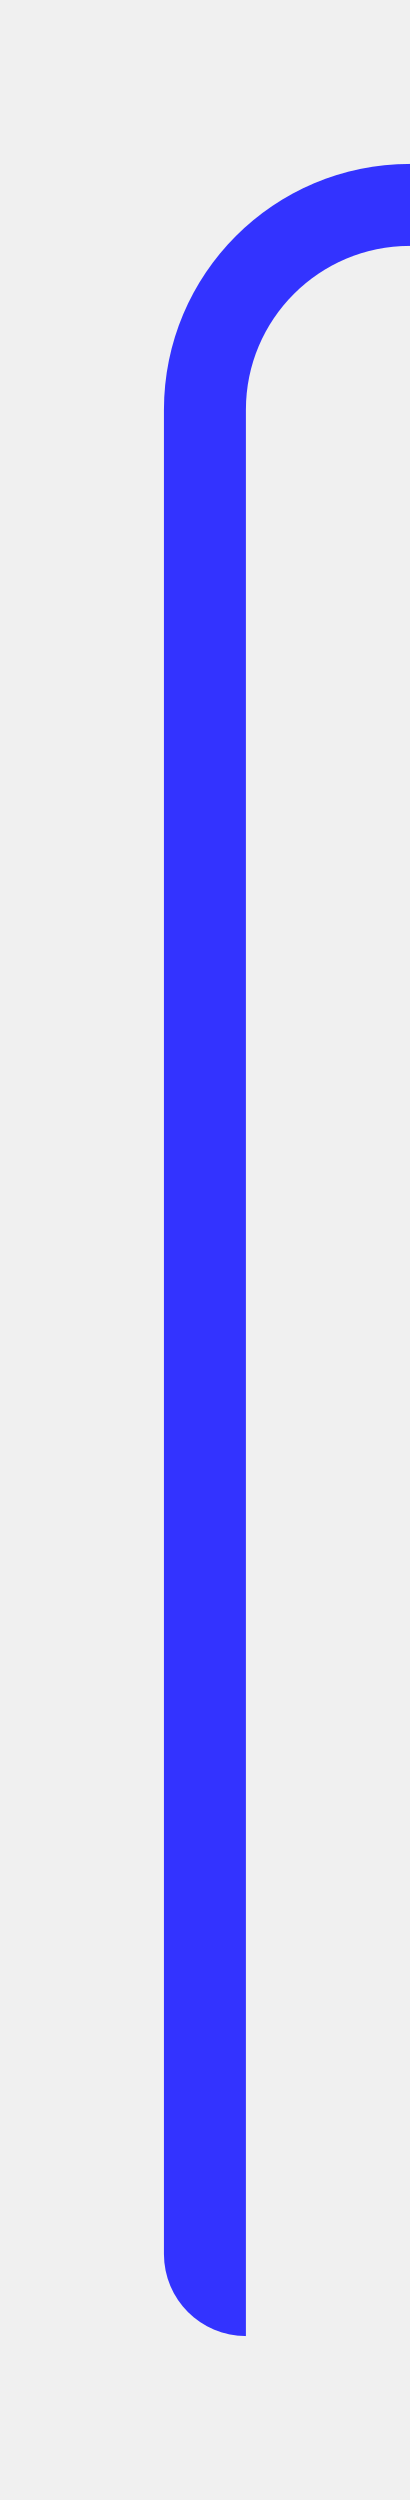
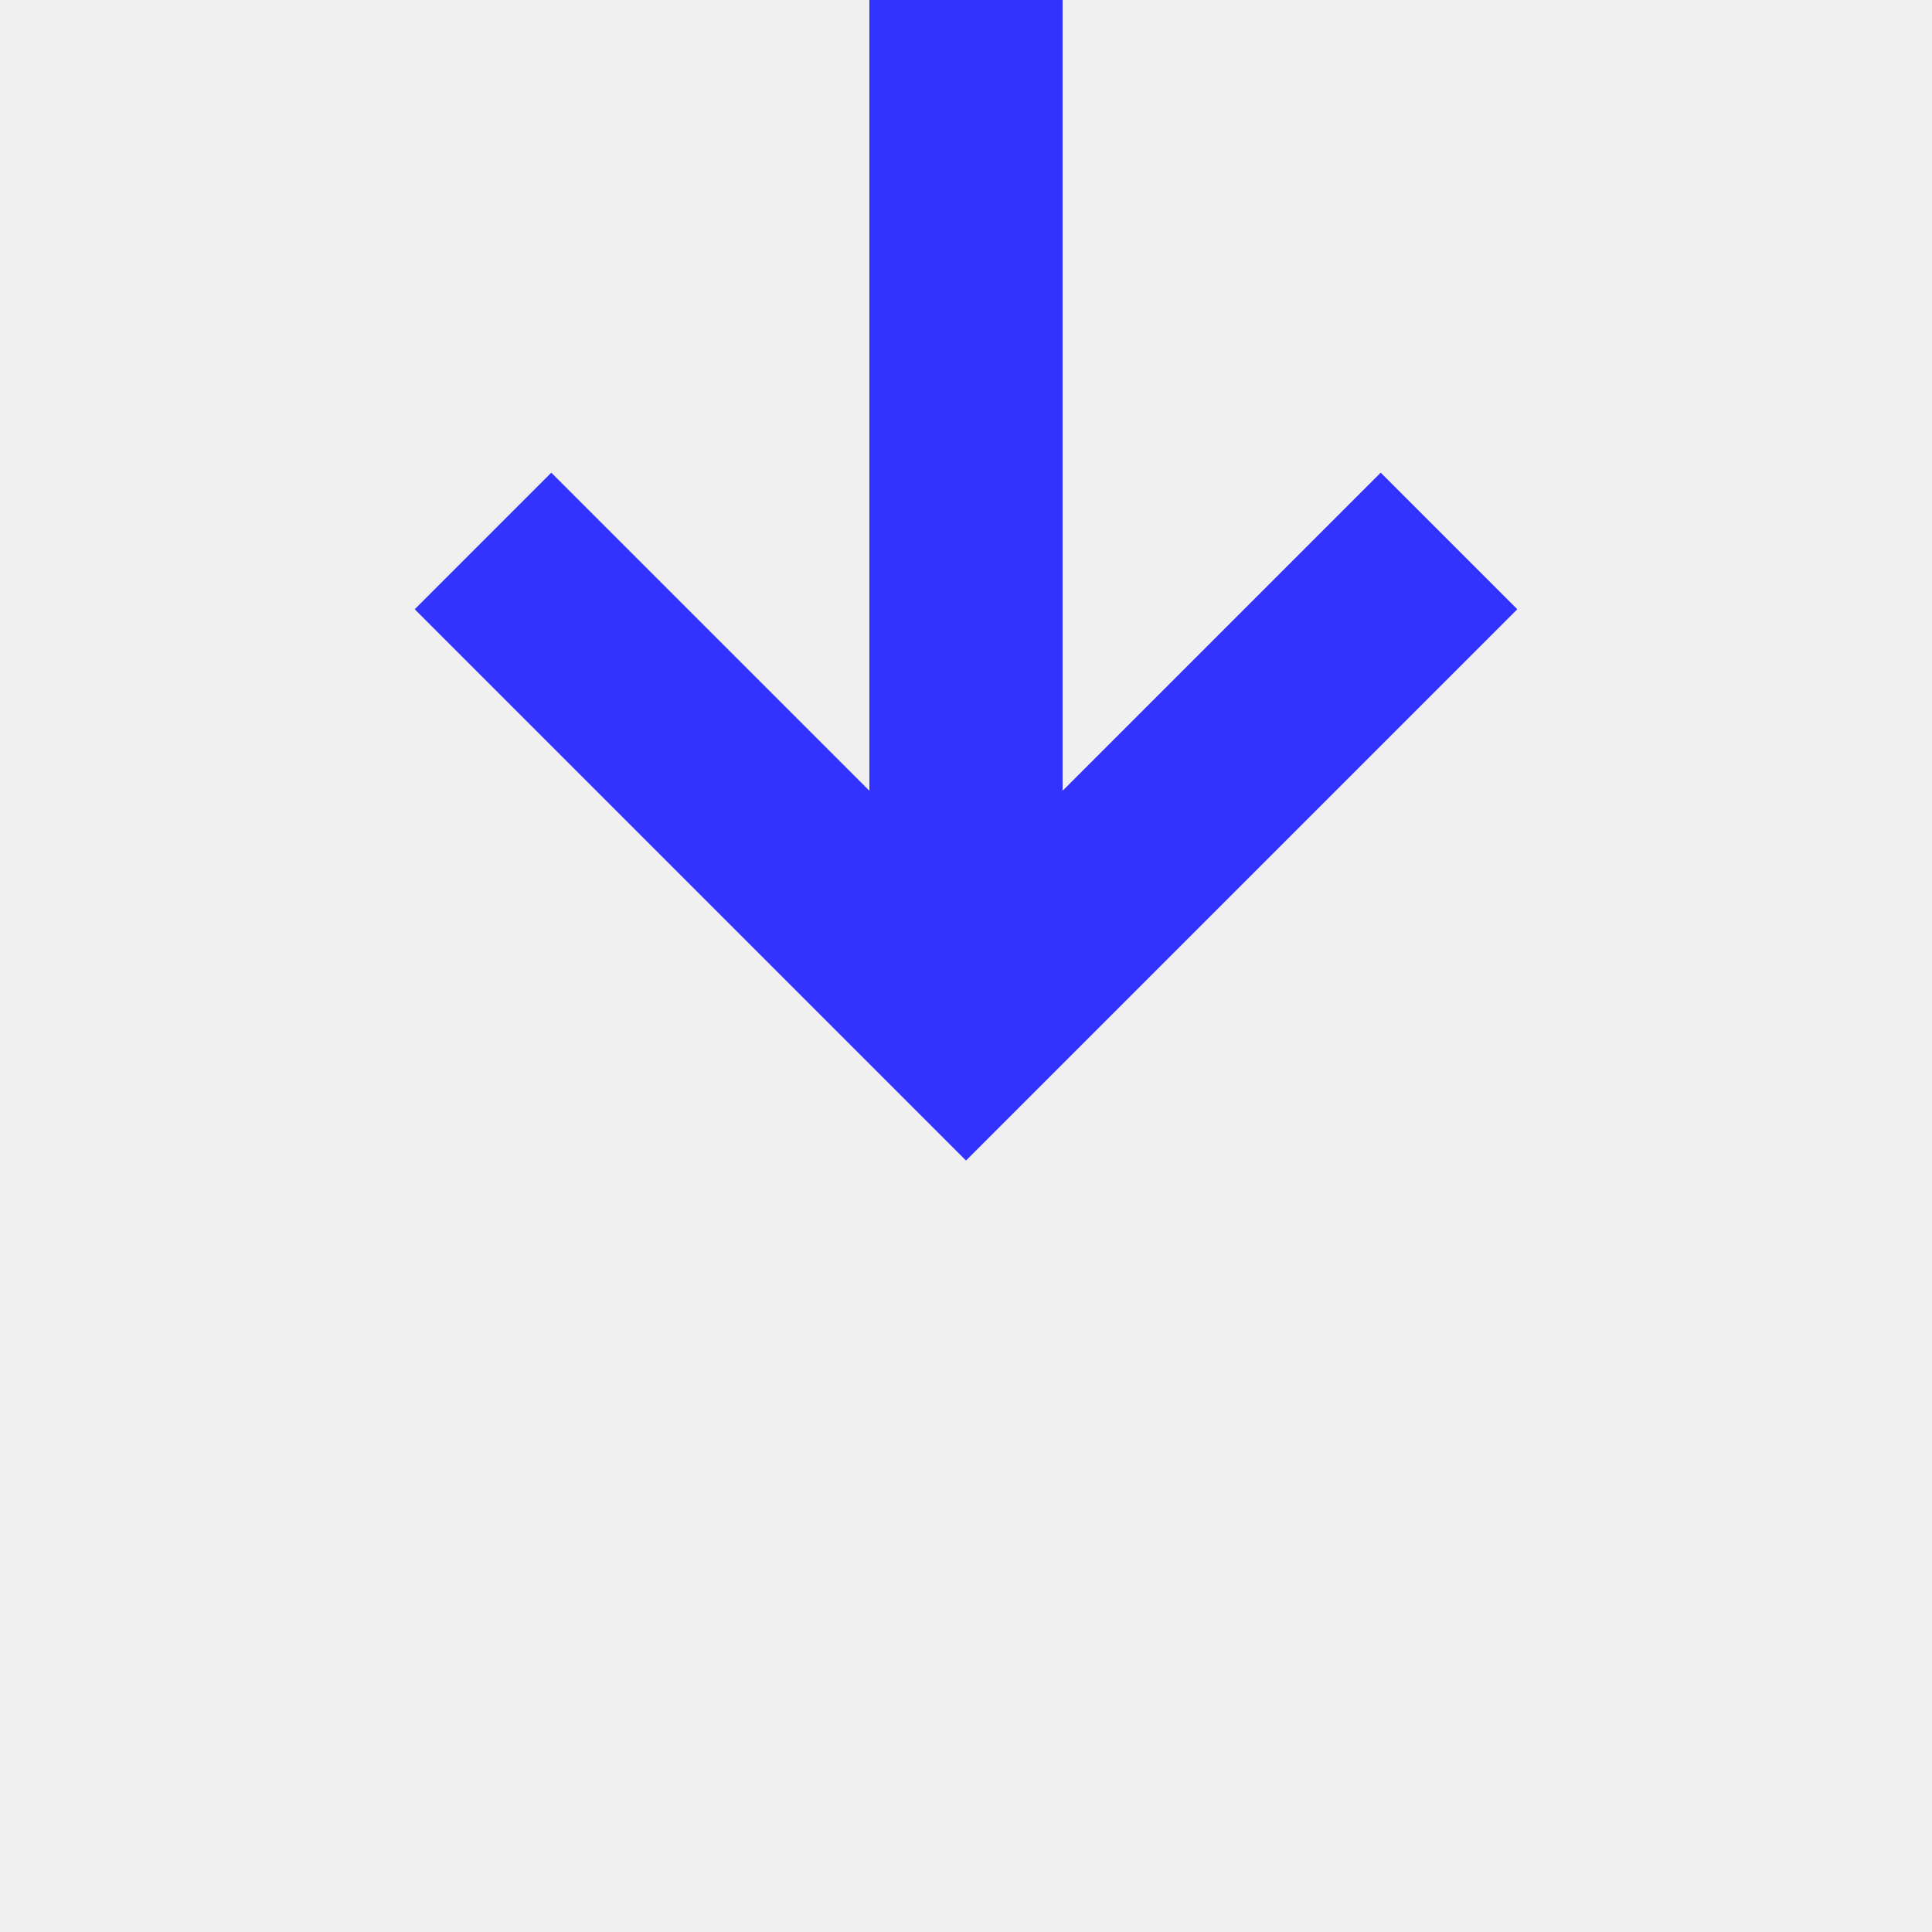
- <svg xmlns="http://www.w3.org/2000/svg" version="1.1" width="10px" height="61px" preserveAspectRatio="xMidYMin meet" viewBox="1093 1776  8 61">
-   <path d="M 1098 1832  A 1 1 0 0 1 1097 1831 L 1097 1786  A 5 5 0 0 1 1102 1781 L 1255 1781  A 5 5 0 0 0 1260 1776 L 1260 1746  " stroke-width="2" stroke="#3333ff" fill="none" />
-   <path d="M 1255.707 1751.107  L 1260 1746.814  L 1264.293 1751.107  L 1265.707 1749.693  L 1260.707 1744.693  L 1260 1743.986  L 1259.293 1744.693  L 1254.293 1749.693  L 1255.707 1751.107  Z " fill-rule="nonzero" fill="#3333ff" stroke="none" />
+ <svg xmlns="http://www.w3.org/2000/svg" version="1.1" width="20px" height="20px" preserveAspectRatio="xMinYMid meet" viewBox="1038 1791  20 18">
+   <defs>
+     <mask fill="white" id="clip219">
+       <path d="M 1011.5 1759  L 1084.5 1759  L 1084.5 1787  L 1011.5 1787  Z M 1011.5 1744  L 1084.5 1744  L 1084.5 1812  L 1011.5 1812  Z " fill-rule="evenodd" />
+     </mask>
+   </defs>
+   <path d="M 1048 1759  L 1048 1744  M 1048 1787  L 1048 1800  " stroke-width="2" stroke="#3333ff" fill="none" />
+   <path d="M 1052.293 1794.893  L 1048 1799.186  L 1043.707 1794.893  L 1042.293 1796.307  L 1047.293 1801.307  L 1048 1802.014  L 1048.707 1801.307  L 1053.707 1796.307  L 1052.293 1794.893  Z " fill-rule="nonzero" fill="#3333ff" stroke="none" mask="url(#clip219)" />
</svg>
